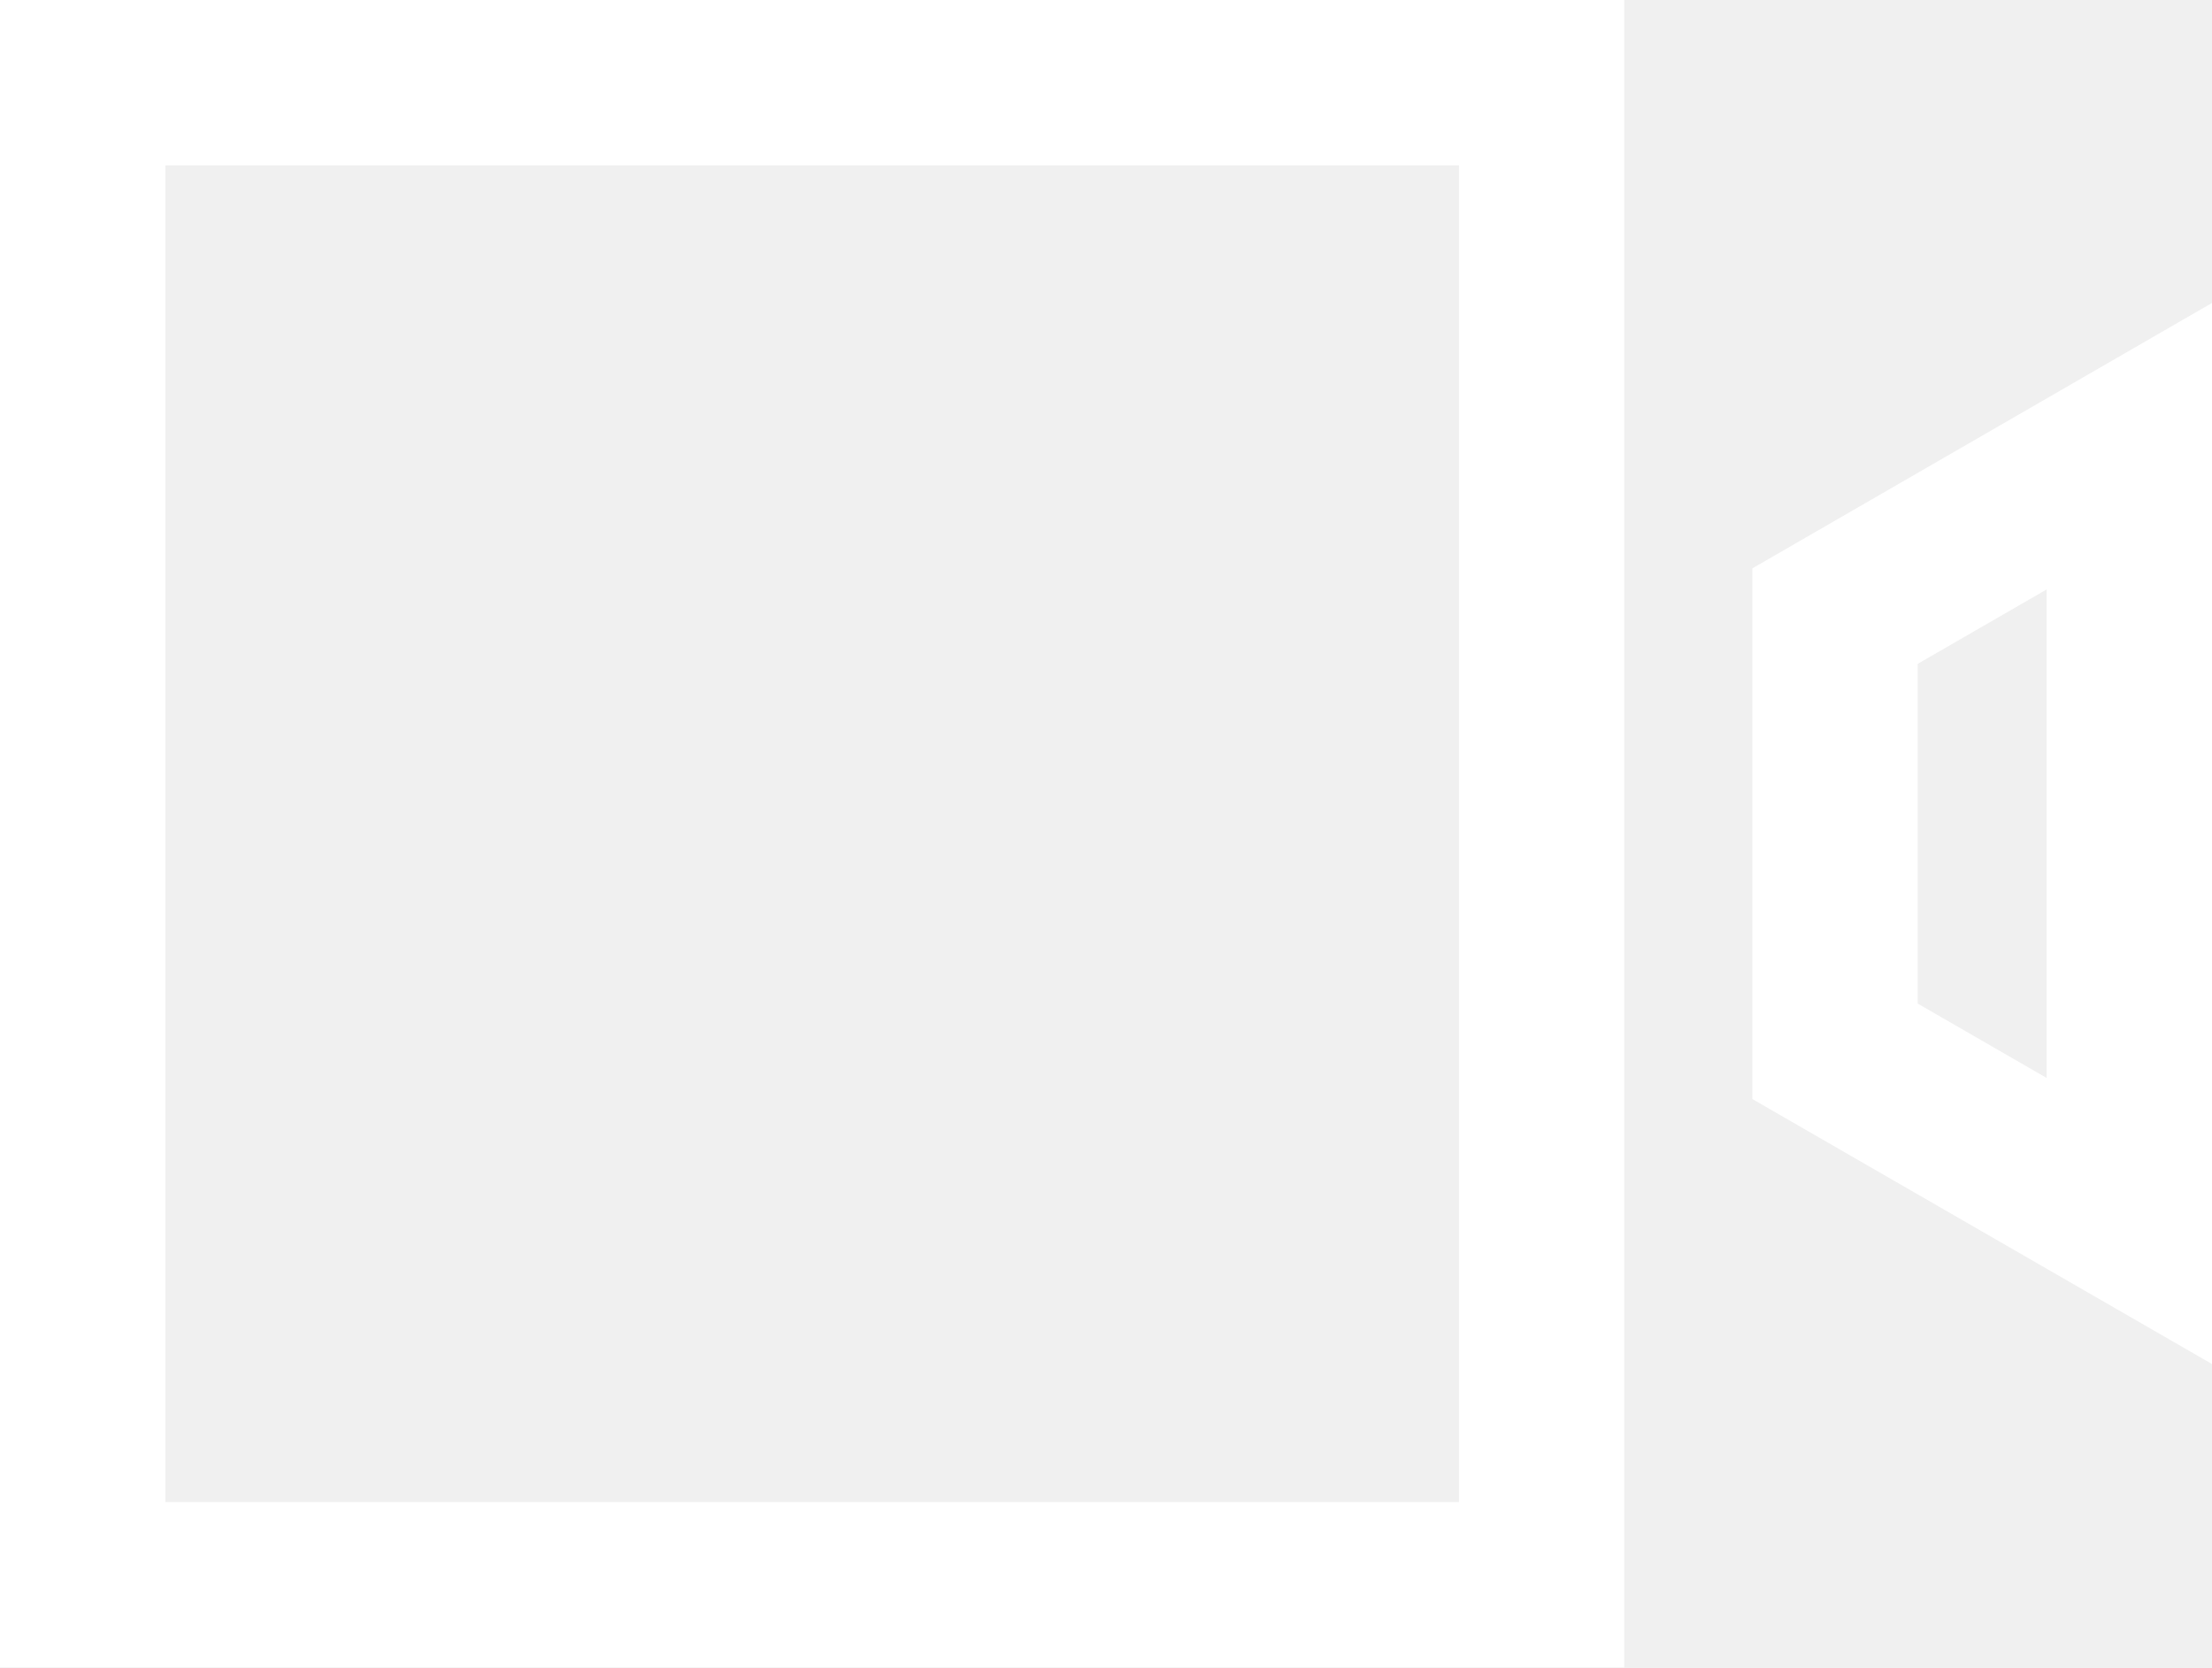
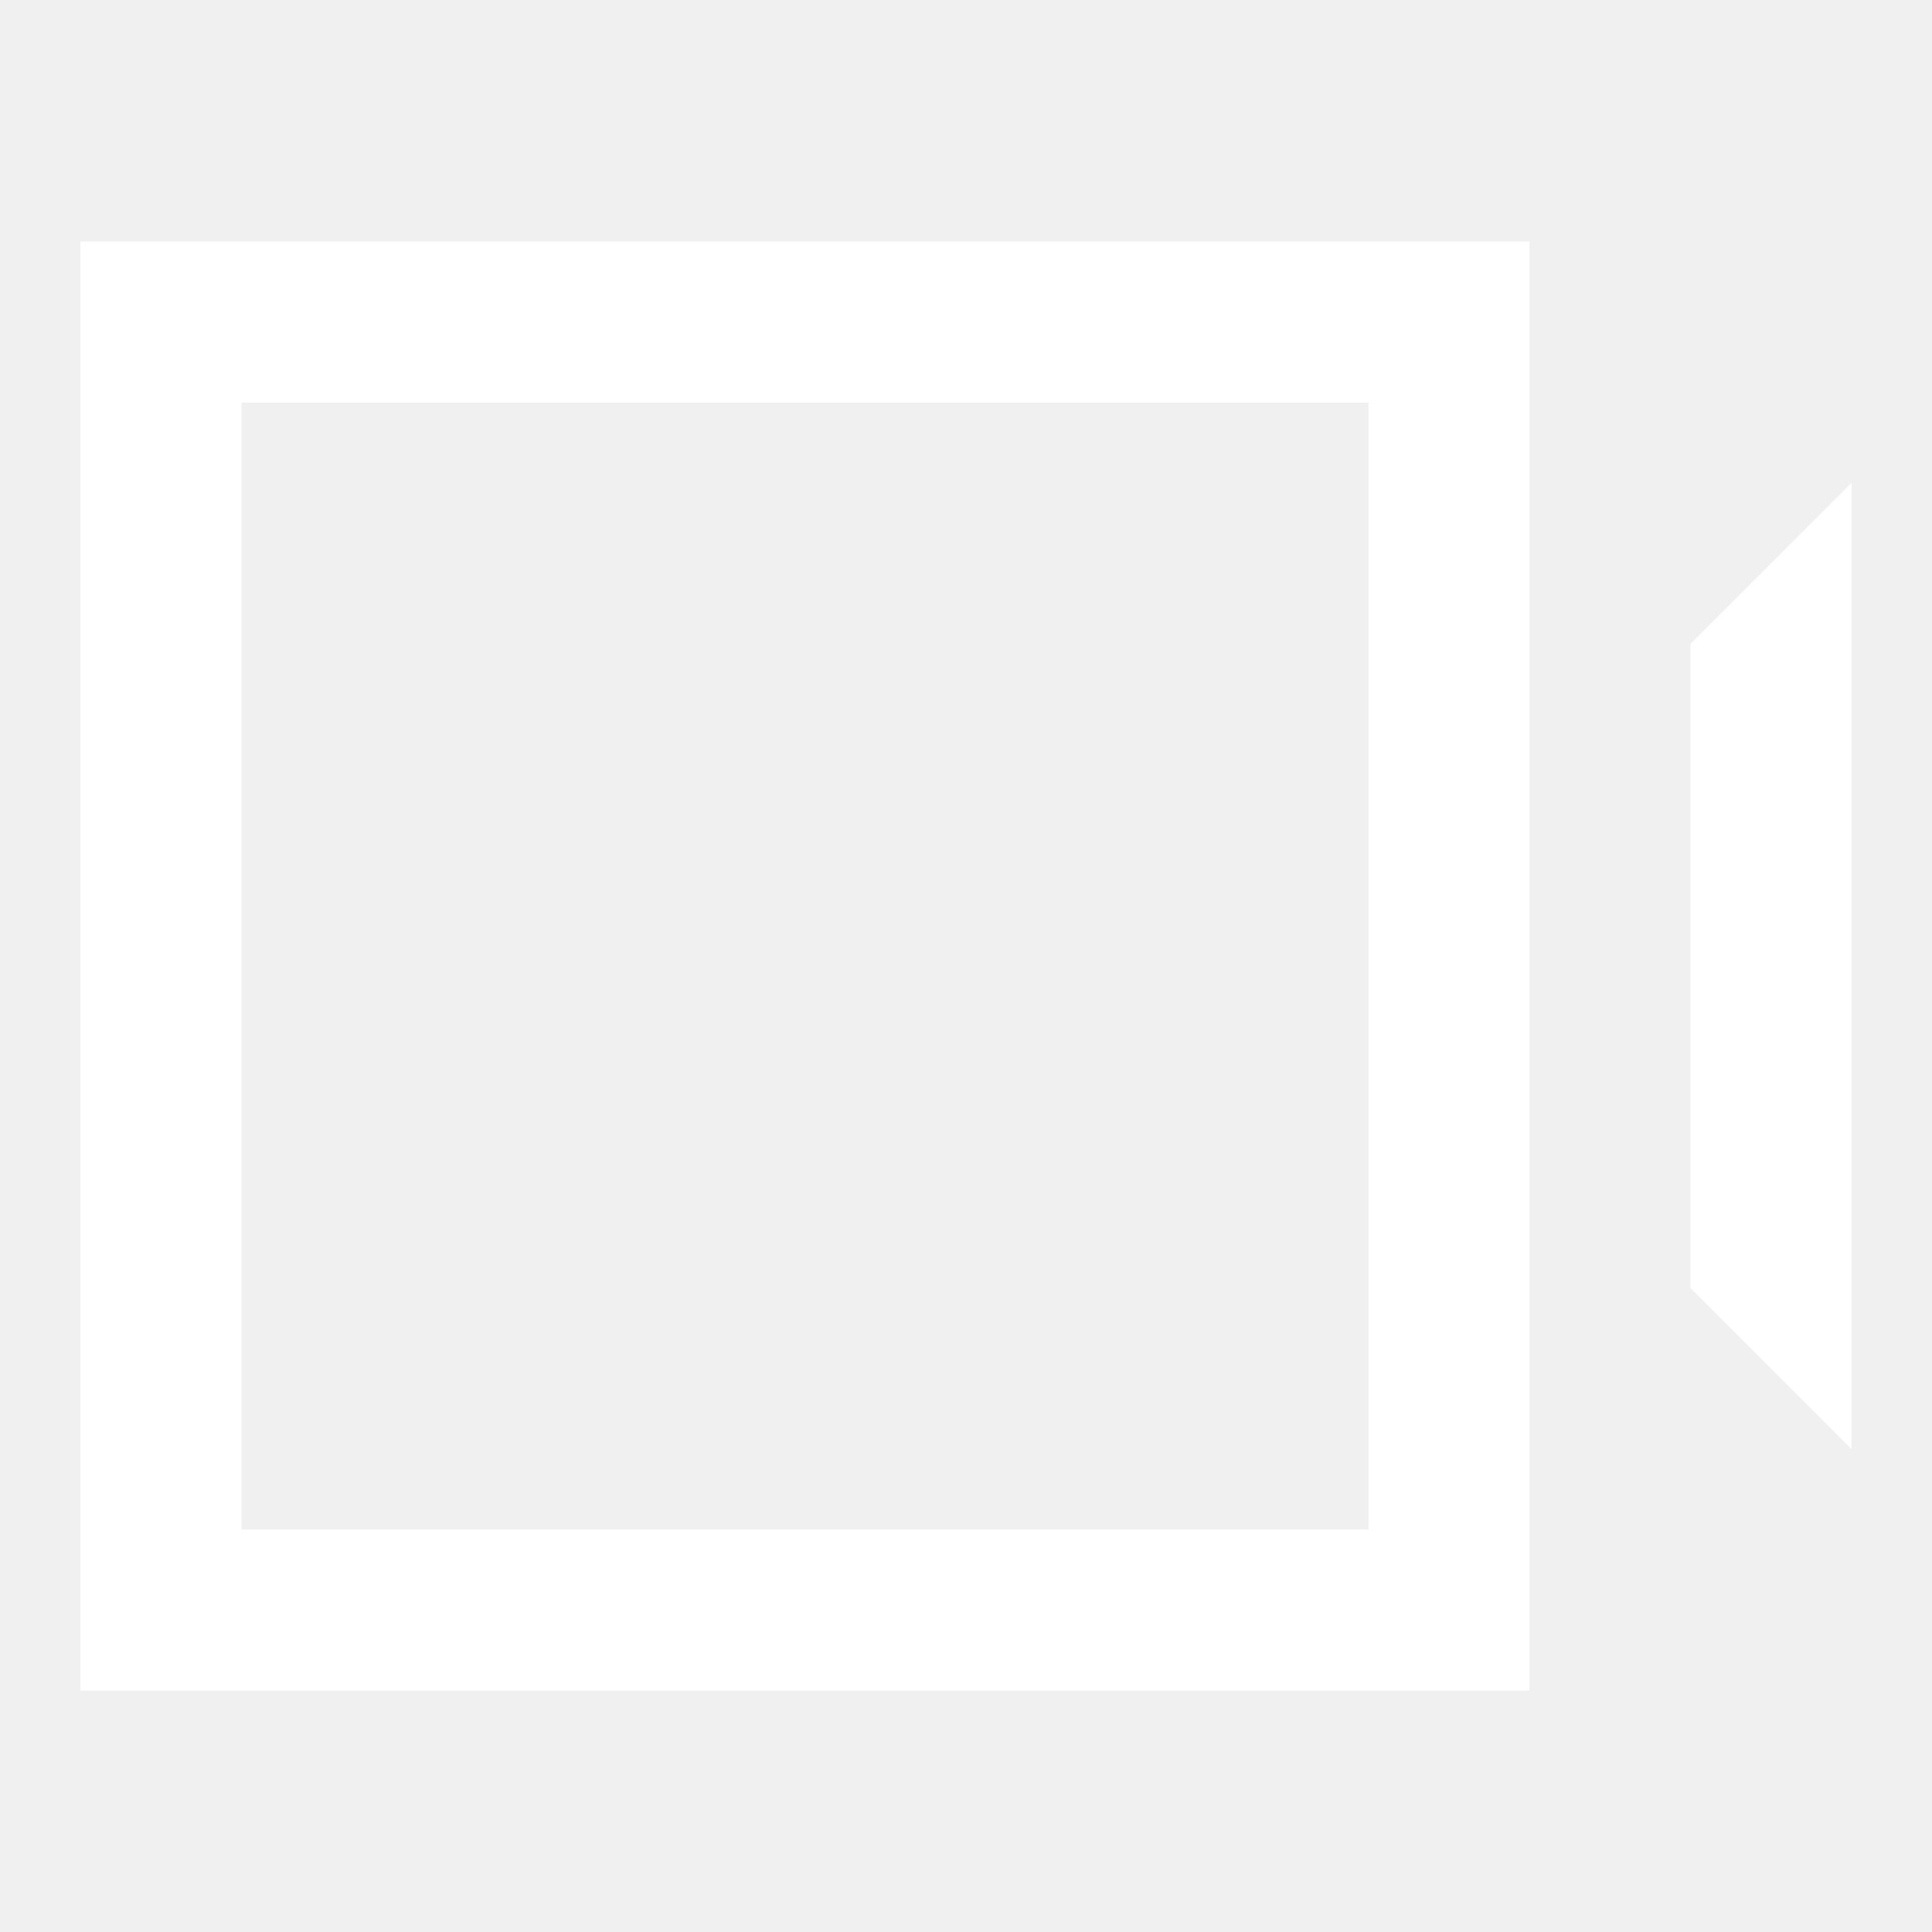
- <svg xmlns="http://www.w3.org/2000/svg" id="Layer_2" data-name="Layer 2" viewBox="0 0 53.52 40.34">
-   <defs>
-     <style>.cls-1{fill:#fff;}</style>
-   </defs>
-   <path class="cls-1" d="M49.52,14.26V26.08l-3.12-1.8V16.06l3.12-1.8m4-6.93L42.4,13.75V26.59L53.52,33Z" />
-   <path class="cls-1" d="M35.3,4V36.34H4V4H35.3m4-4H0V40.34H39.3Z" />
+ <svg xmlns="http://www.w3.org/2000/svg" id="ic24-camera" width="24" height="24" viewBox="0 0 24 24">
+   <rect id="BB" width="24" height="24" fill="none" />
+   <g id="Gruppe_9279" data-name="Gruppe 9279" transform="translate(18041.992 21885.051)">
+     <path id="Pfad_659" data-name="Pfad 659" d="M306.015,1.055v18h18v-18Zm16,16h-14v-14h14Z" transform="translate(-18347.008 -21883.105)" fill="#fff" />
+     <path id="Pfad_660" data-name="Pfad 660" d="M326.015,6.054v8l2,2v-12Z" transform="translate(-18347.008 -21883.105)" fill="#fff" />
+   </g>
</svg>
